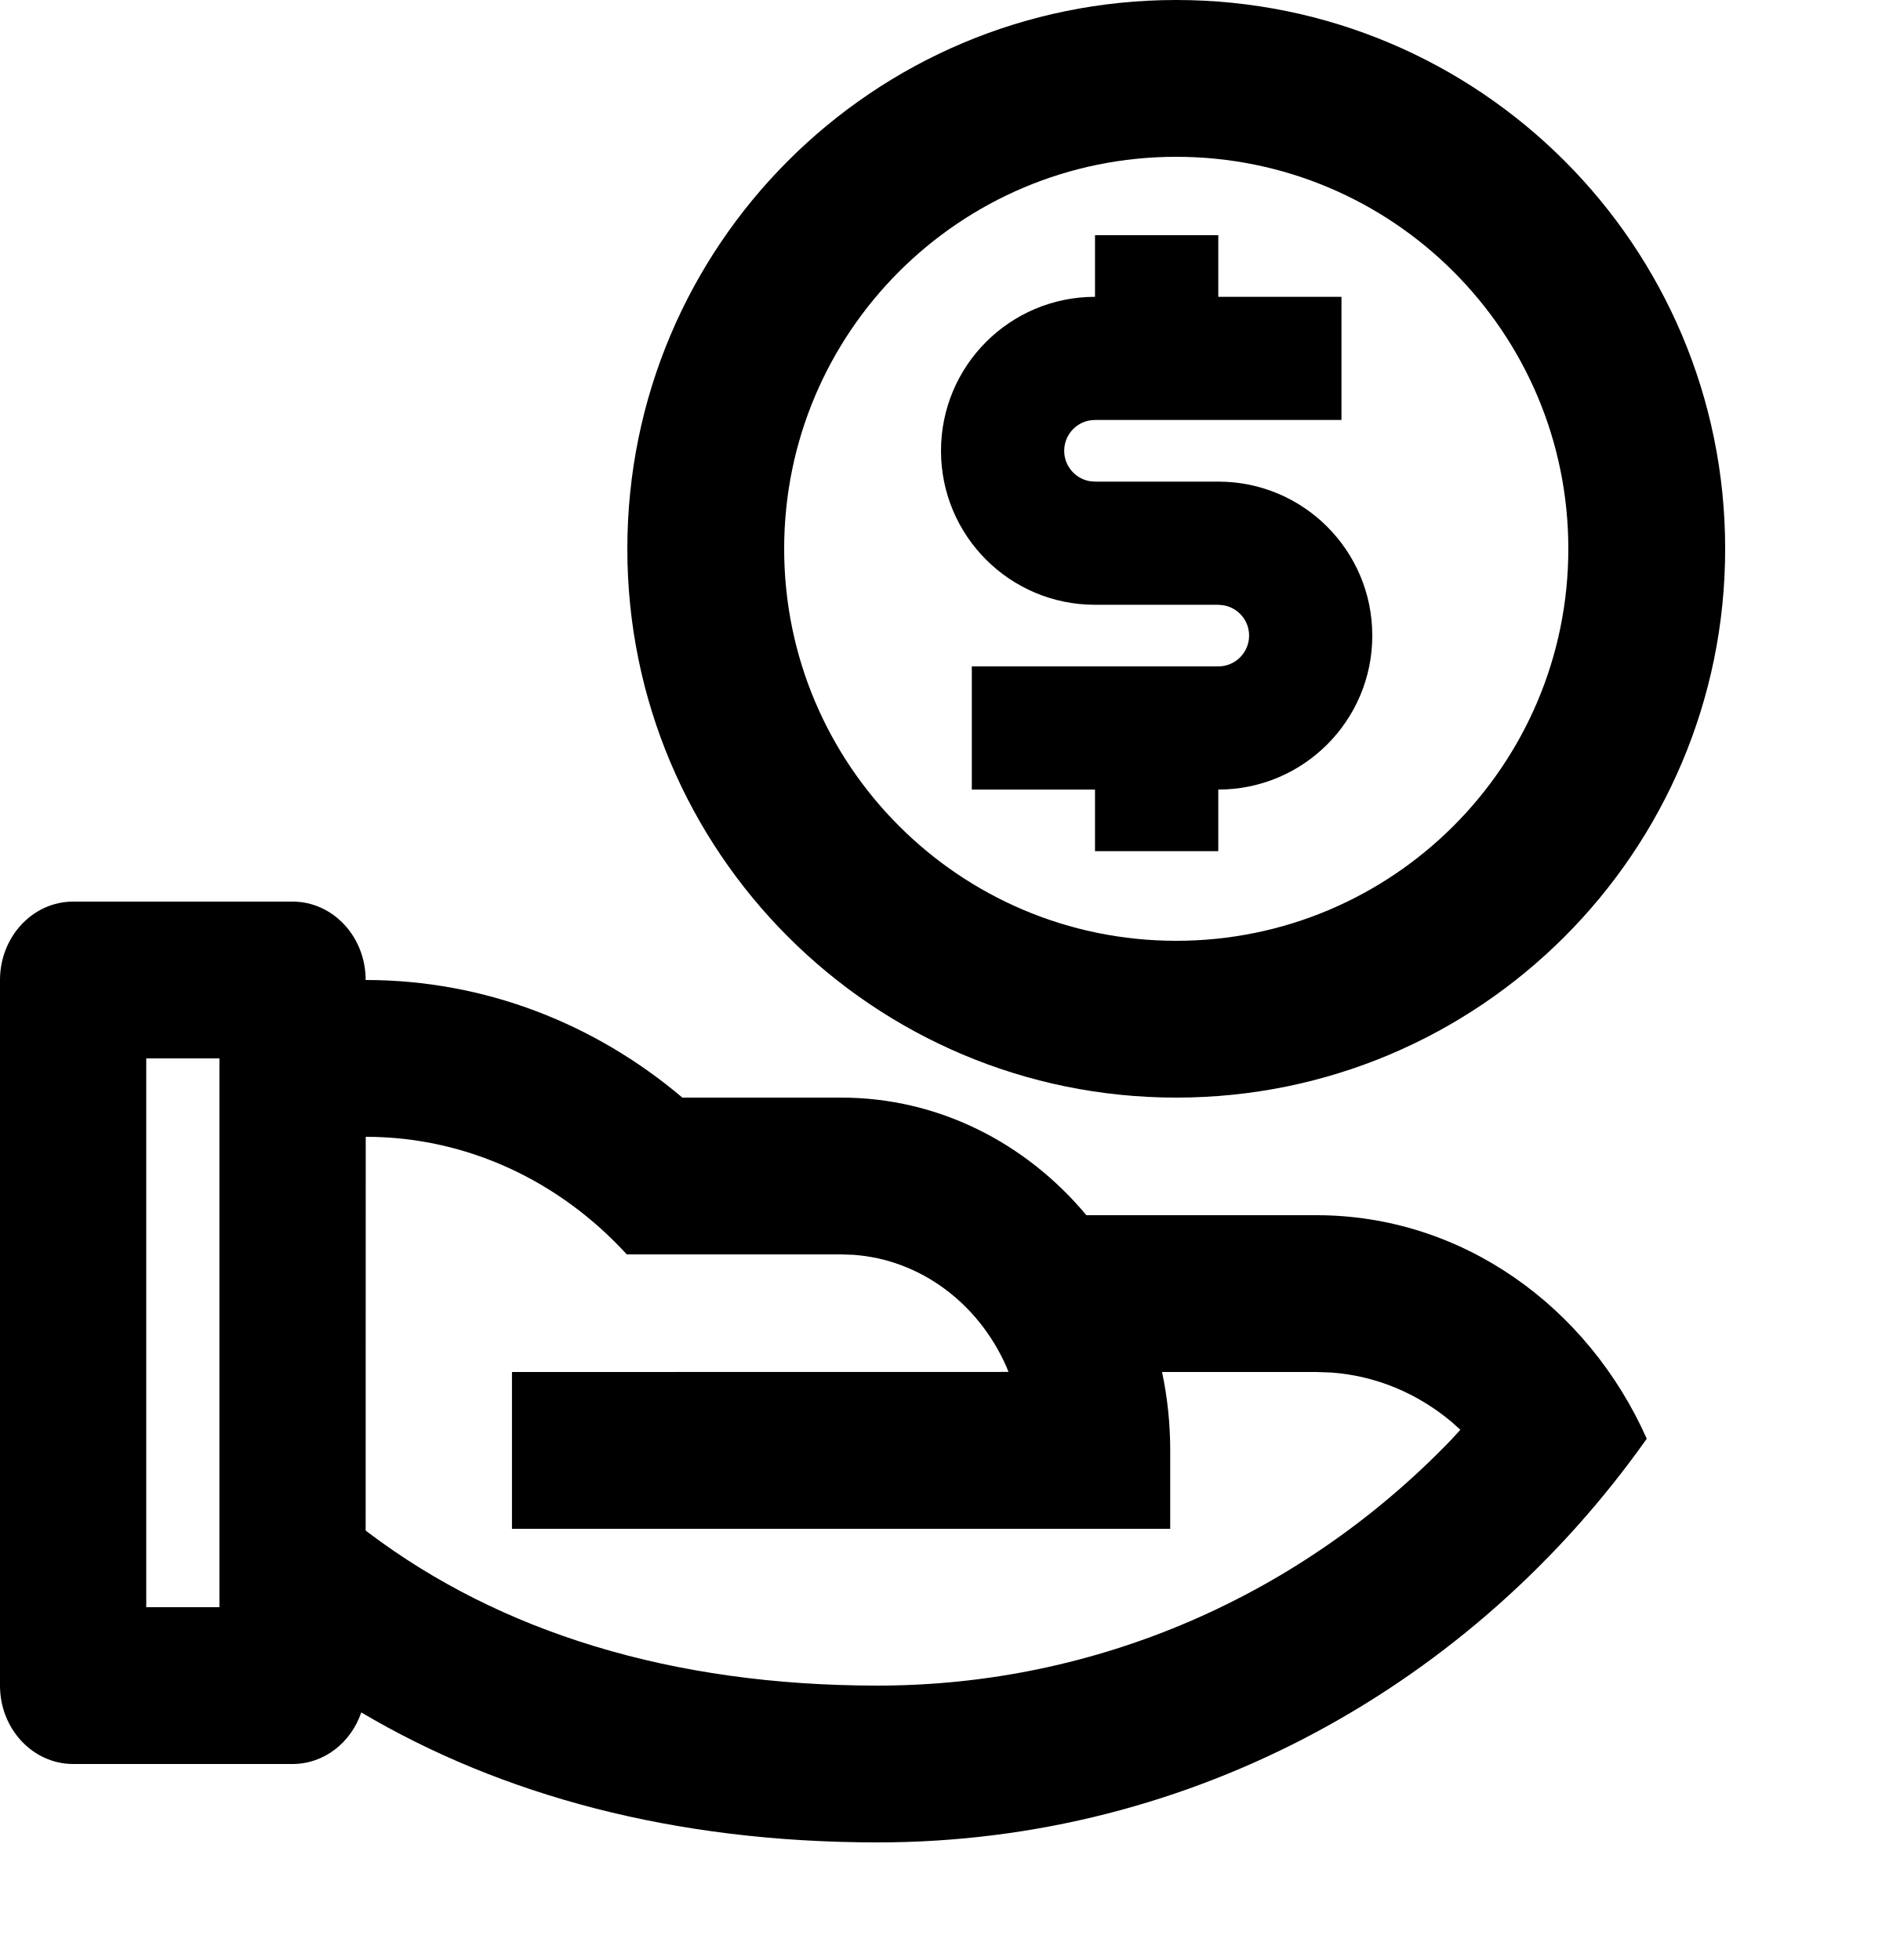
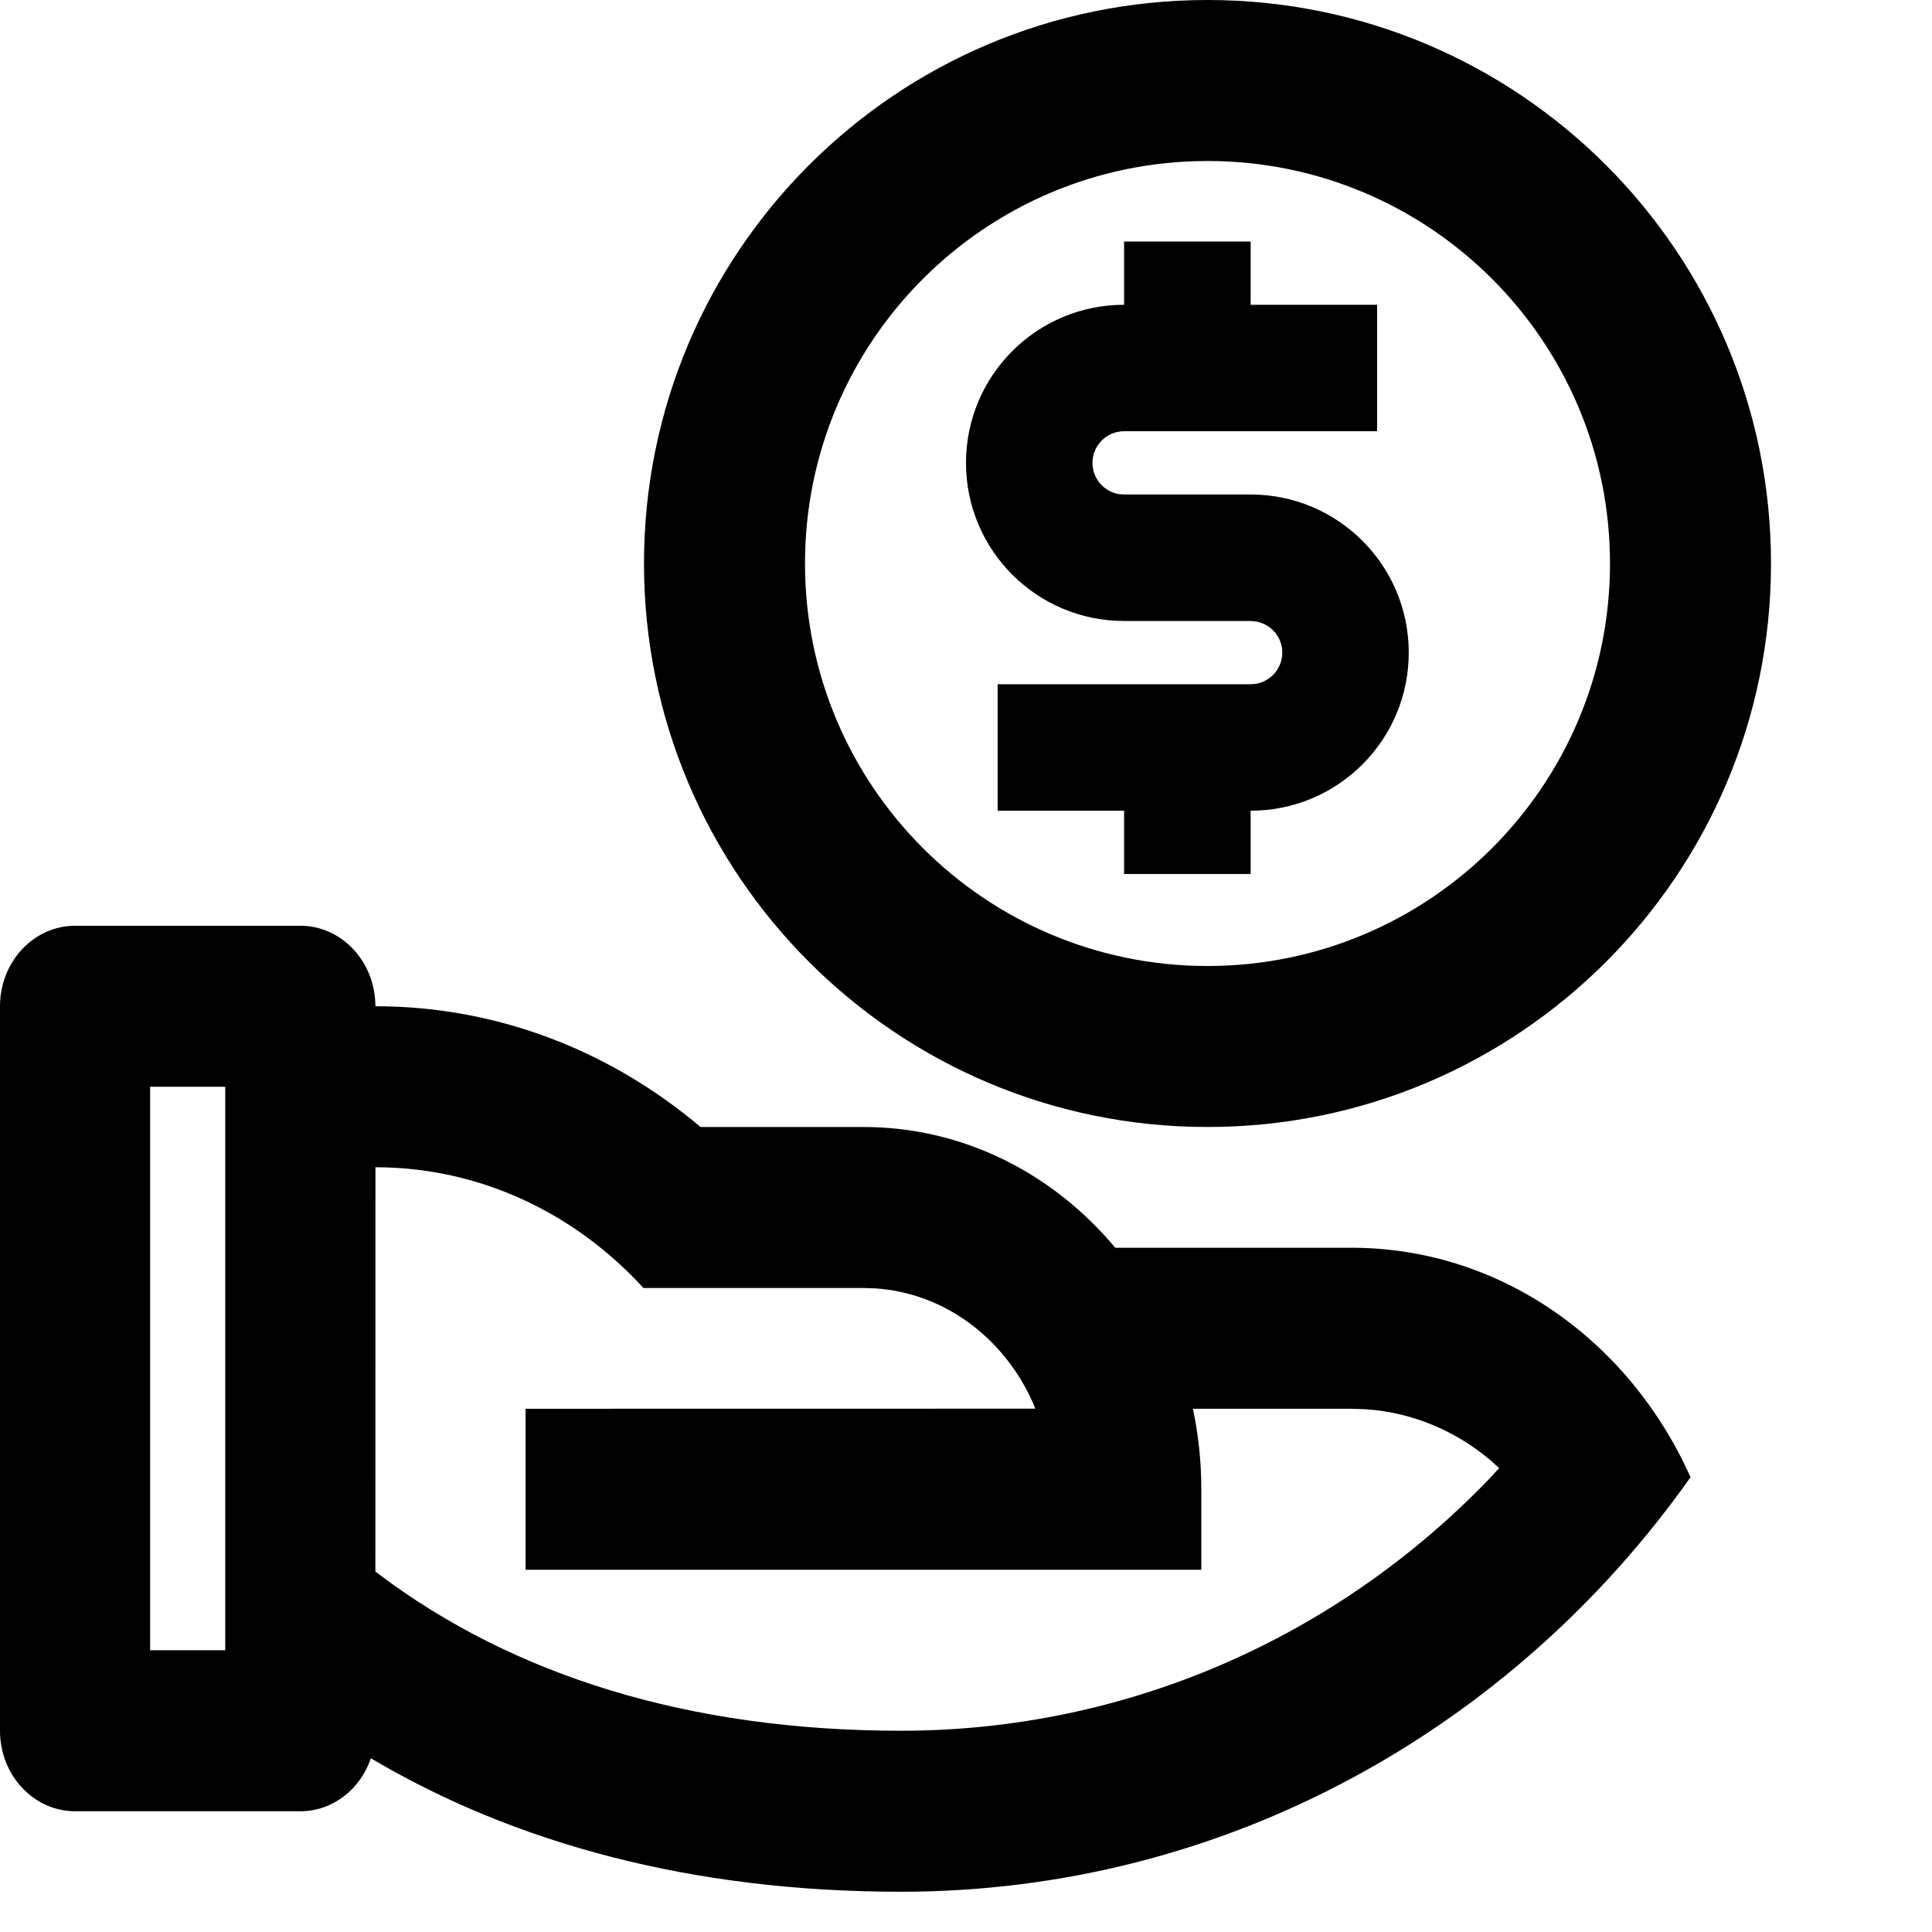
- <svg xmlns="http://www.w3.org/2000/svg" viewBox="0 0 24 25">
+ <svg xmlns="http://www.w3.org/2000/svg" viewBox="0 0 24 24">
  <path fill-rule="evenodd" clip-rule="evenodd" d="M15 12C17.761 12 20 9.761 20 7C20 4.239 17.761 2 15 2C12.239 2 10 4.239 10 7C10 9.761 12.239 12 15 12ZM15 14C18.866 14 22 10.866 22 7C22 3.134 18.866 0 15 0C11.134 0 8 3.134 8 7C8 10.866 11.134 14 15 14ZM15.536 3.786V3H13.964V3.786C12.879 3.786 12 4.665 12 5.75C12 6.835 12.879 7.714 13.964 7.714H15.536L15.606 7.721C15.79 7.754 15.929 7.914 15.929 8.107C15.929 8.324 15.753 8.5 15.536 8.5H12.393V10.071H13.964V10.857H15.536V10.071C16.621 10.071 17.5 9.192 17.5 8.107C17.5 7.022 16.621 6.143 15.536 6.143H13.964L13.894 6.137C13.71 6.103 13.571 5.943 13.571 5.75C13.571 5.533 13.747 5.357 13.964 5.357H17.107V3.786H15.536ZM3.731 11.5C4.246 11.5 4.663 11.948 4.663 12.5C6.188 12.5 7.591 13.06 8.702 14L10.726 14C11.969 14 13.085 14.579 13.854 15.5L16.788 15.5C18.646 15.5 20.25 16.665 21 18.351C18.794 21.472 15.223 23.5 11.192 23.5C8.589 23.5 6.389 22.897 4.607 21.842C4.477 22.226 4.134 22.5 3.731 22.5H0.933C0.418 22.5 0 22.052 0 21.5V12.5C0 11.948 0.418 11.5 0.933 11.5H3.731ZM4.664 14.5L4.663 19.522L4.706 19.555C6.379 20.815 8.56 21.5 11.192 21.5C13.994 21.5 16.6 20.344 18.5 18.371L18.623 18.237L18.512 18.137C18.079 17.774 17.549 17.548 16.979 17.507L16.788 17.5L14.819 17.5C14.887 17.822 14.923 18.156 14.923 18.5V19.5H6.529V17.5L12.861 17.499L12.829 17.421C12.475 16.627 11.741 16.065 10.879 16.005L10.726 16L7.993 16C7.147 15.075 5.968 14.5 4.664 14.5ZM2.798 13.5H1.865V20.5H2.798V13.5Z" />
</svg>
